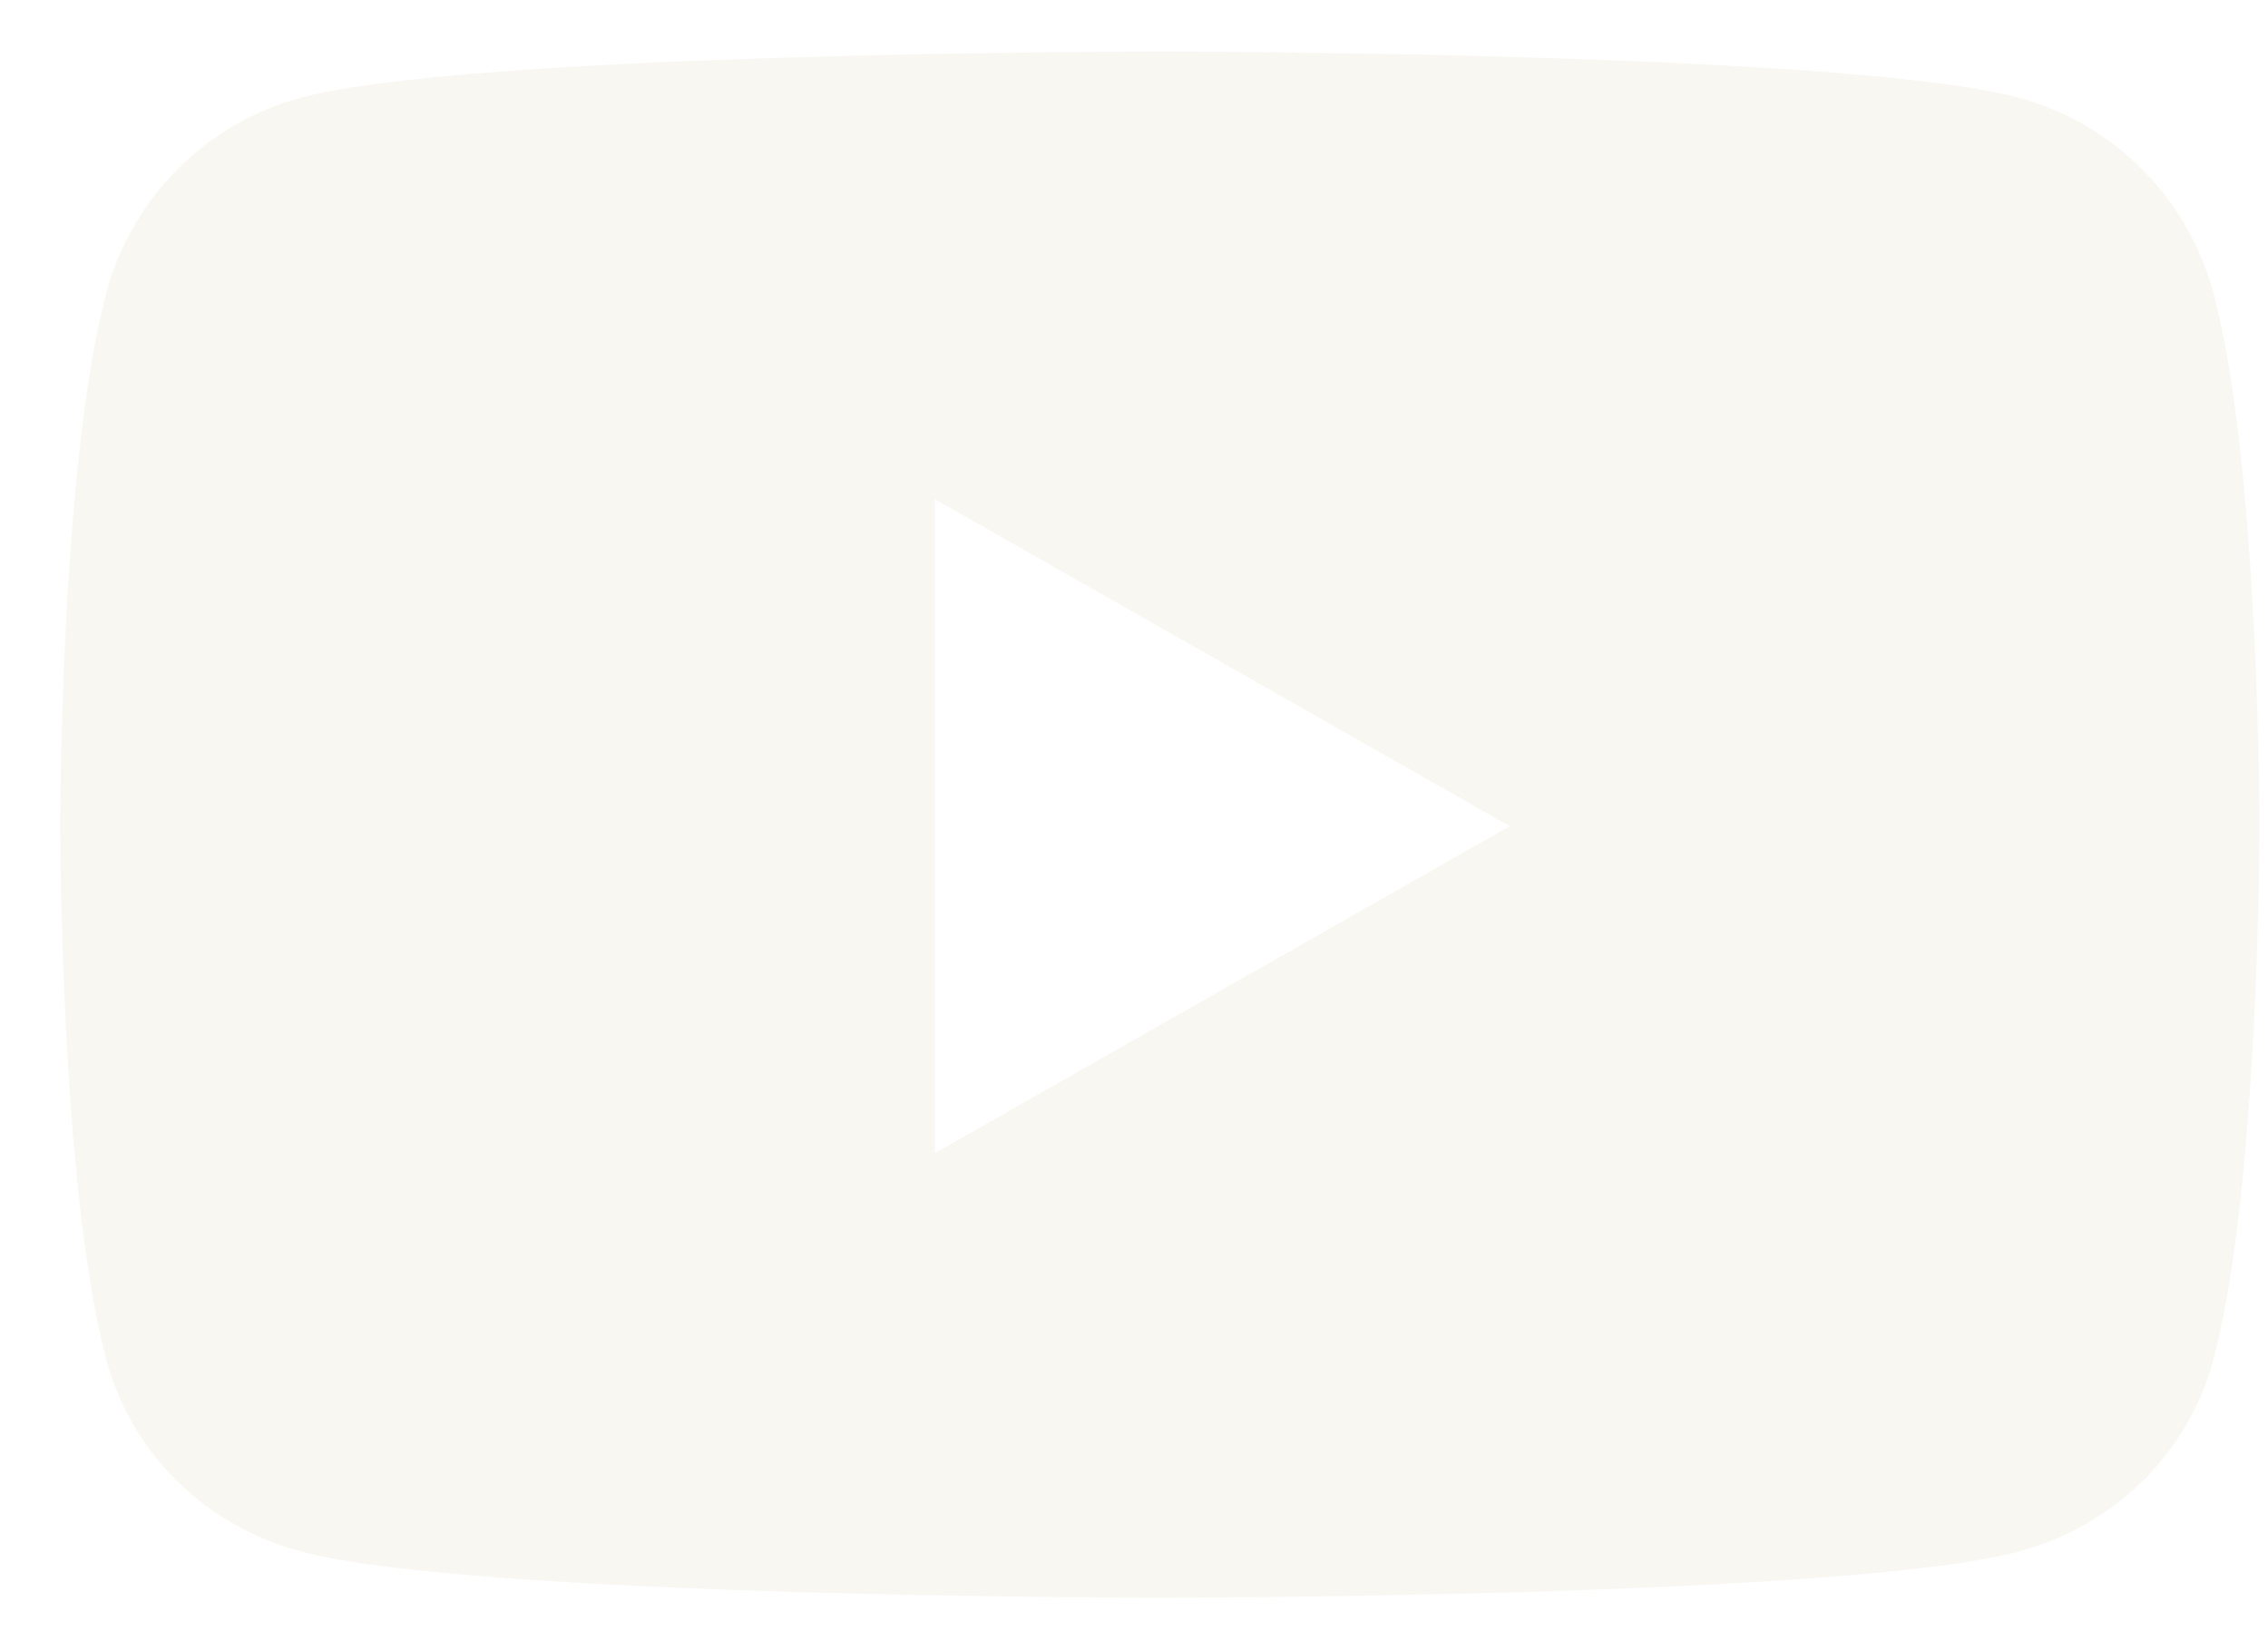
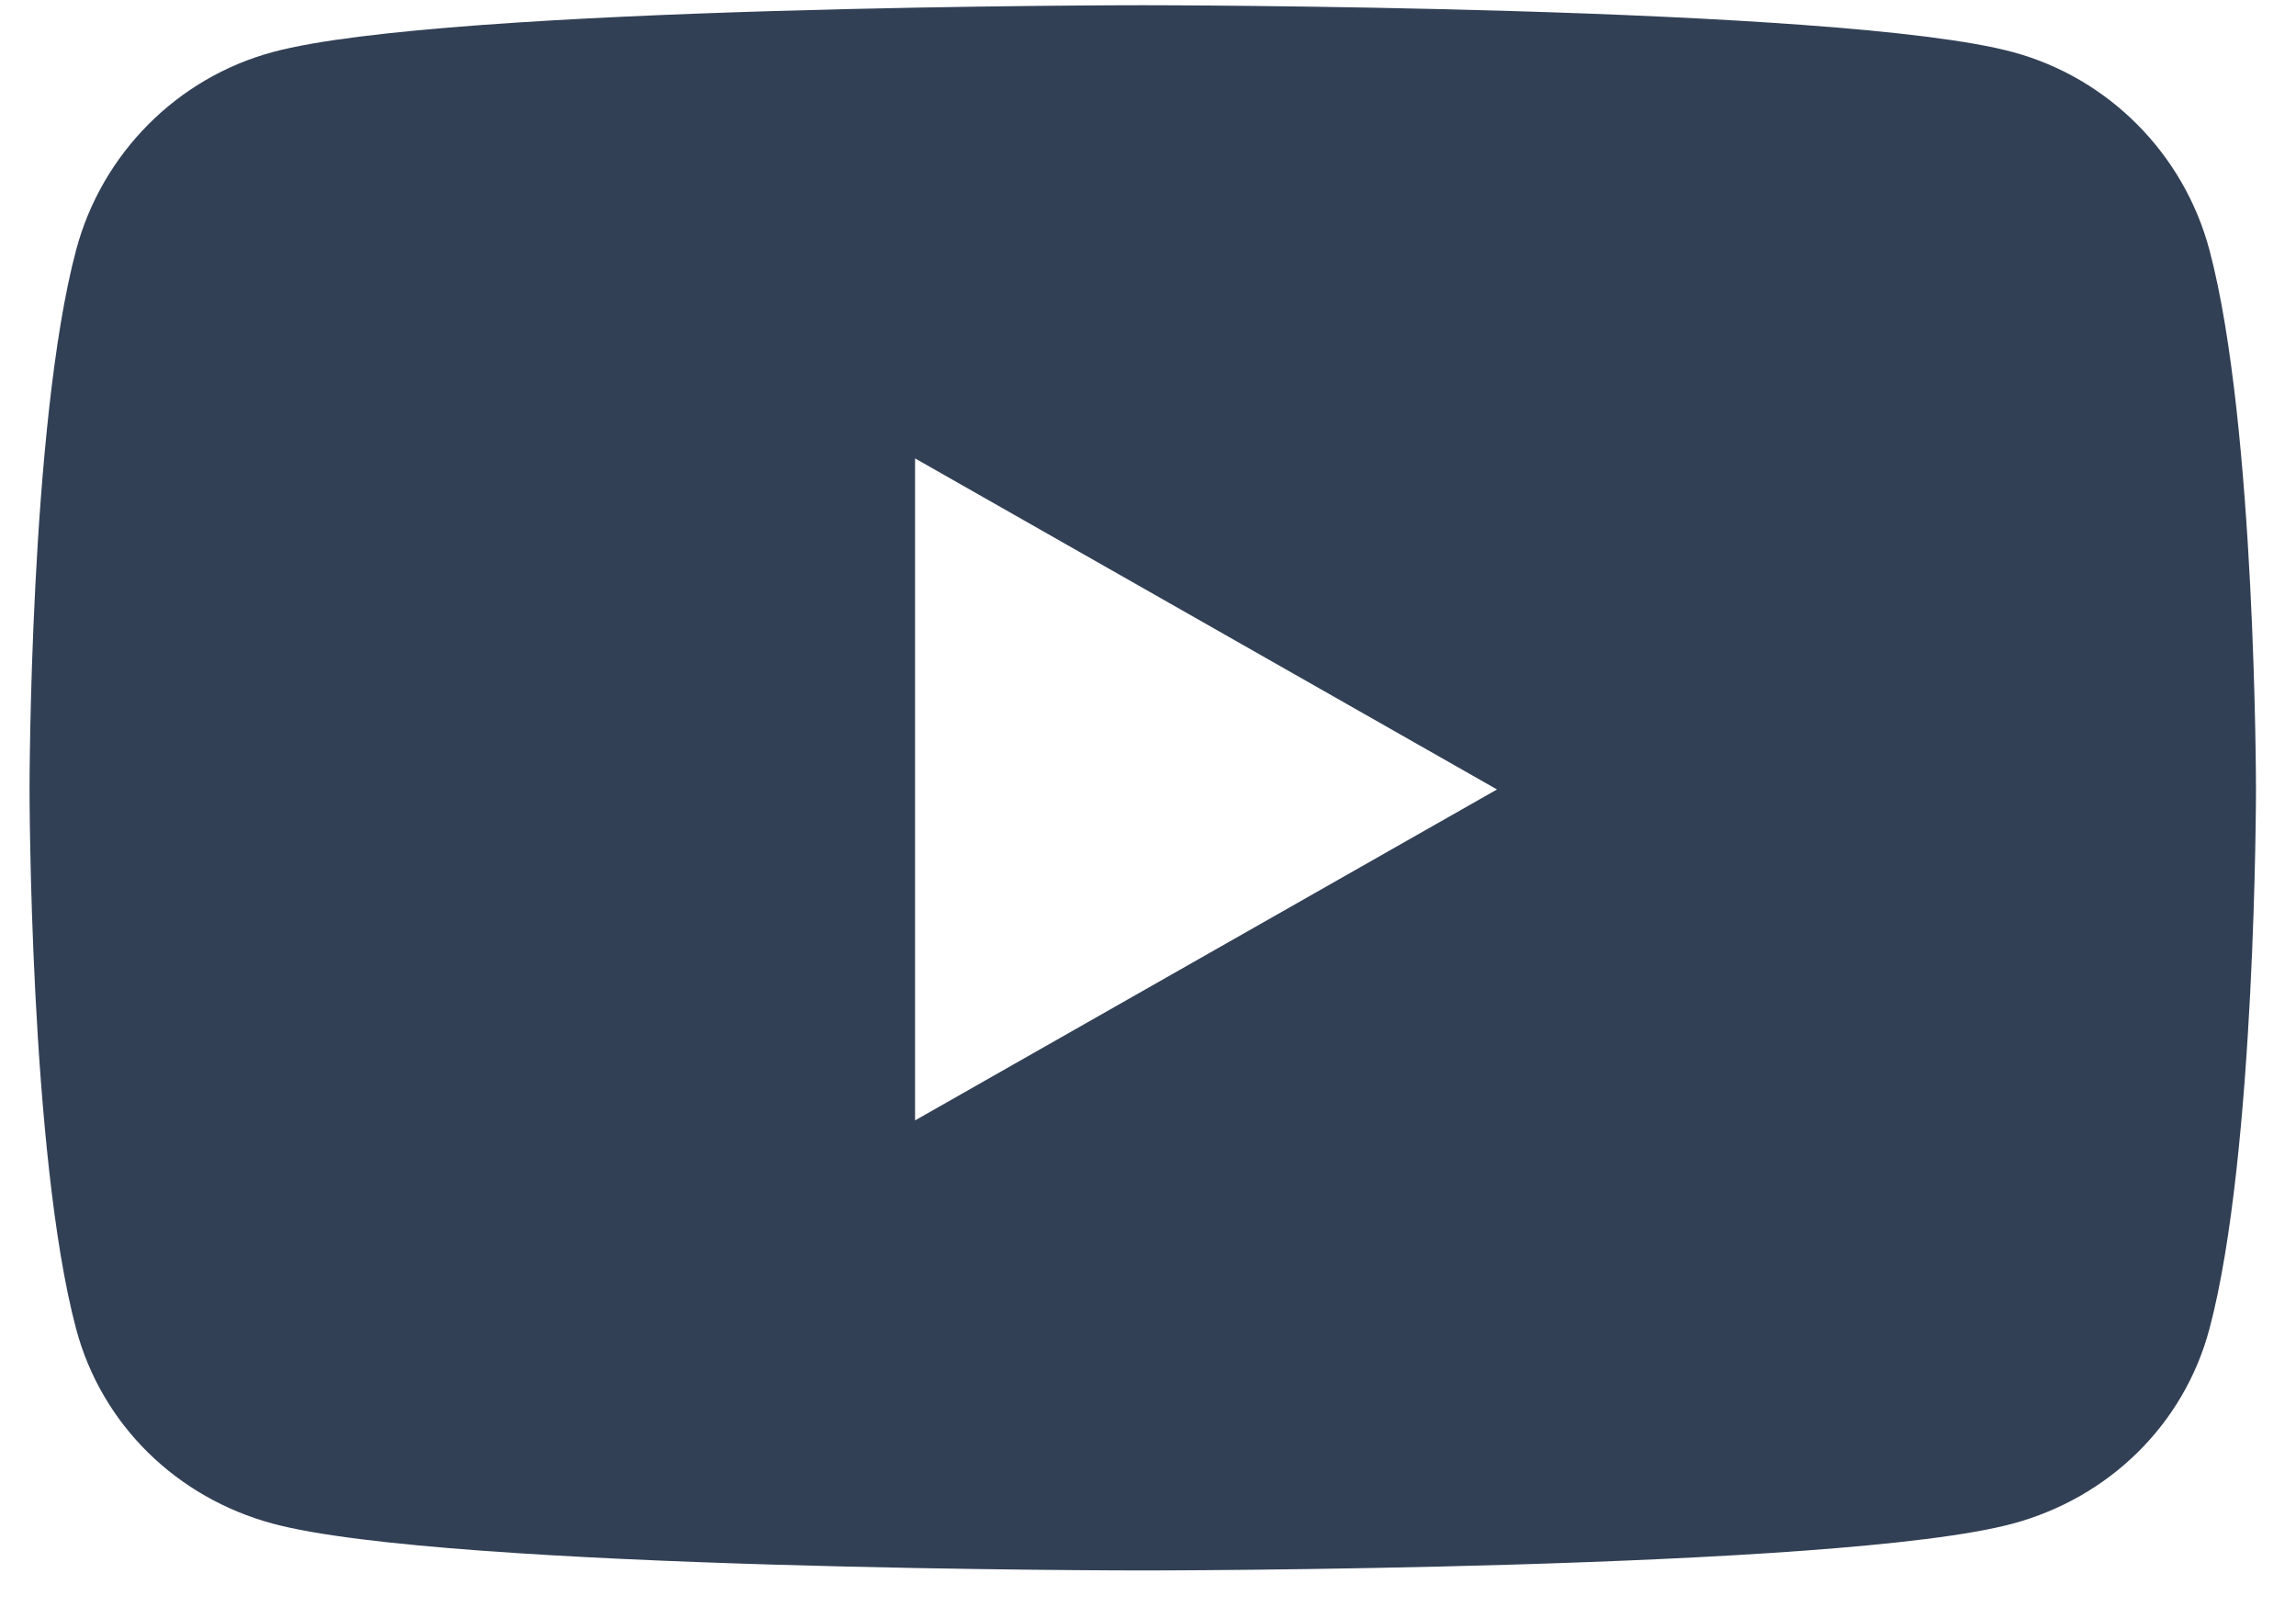
- <svg xmlns="http://www.w3.org/2000/svg" width="22" height="16" viewBox="0 0 22 16" fill="none">
-   <path d="M21.472 2.847C21.226 1.923 20.503 1.196 19.585 0.949C17.922 0.5 11.251 0.5 11.251 0.5C11.251 0.5 4.58 0.5 2.916 0.949C1.998 1.196 1.275 1.923 1.03 2.847C0.584 4.521 0.584 8.015 0.584 8.015C0.584 8.015 0.584 11.509 1.03 13.183C1.275 14.107 1.998 14.804 2.916 15.051C4.58 15.5 11.251 15.5 11.251 15.5C11.251 15.5 17.922 15.5 19.585 15.051C20.503 14.804 21.226 14.107 21.472 13.183C21.917 11.509 21.917 8.015 21.917 8.015C21.917 8.015 21.917 4.521 21.472 2.847ZM9.069 11.187V4.843L14.645 8.015L9.069 11.187Z" fill="#F9F7F2" />
+ <svg xmlns="http://www.w3.org/2000/svg" width="44" height="31" viewBox="0 0 44 31" fill="none">
+   <path d="M42.342 4.794C41.851 2.946 40.405 1.491 38.569 0.997C35.242 0.1 21.9 0.1 21.9 0.1C21.9 0.1 8.558 0.1 5.23 0.997C3.394 1.491 1.949 2.946 1.458 4.794C0.566 8.143 0.566 15.13 0.566 15.13C0.566 15.13 0.566 22.118 1.458 25.467C1.949 27.314 3.394 28.709 5.23 29.203C8.558 30.1 21.9 30.1 21.9 30.1C21.9 30.1 35.242 30.1 38.569 29.203C40.405 28.709 41.851 27.314 42.342 25.467C43.233 22.118 43.233 15.13 43.233 15.13C43.233 15.13 43.233 8.143 42.342 4.794ZM17.536 21.474V8.786L28.688 15.131L17.536 21.474Z" fill="#324055" />
</svg>
